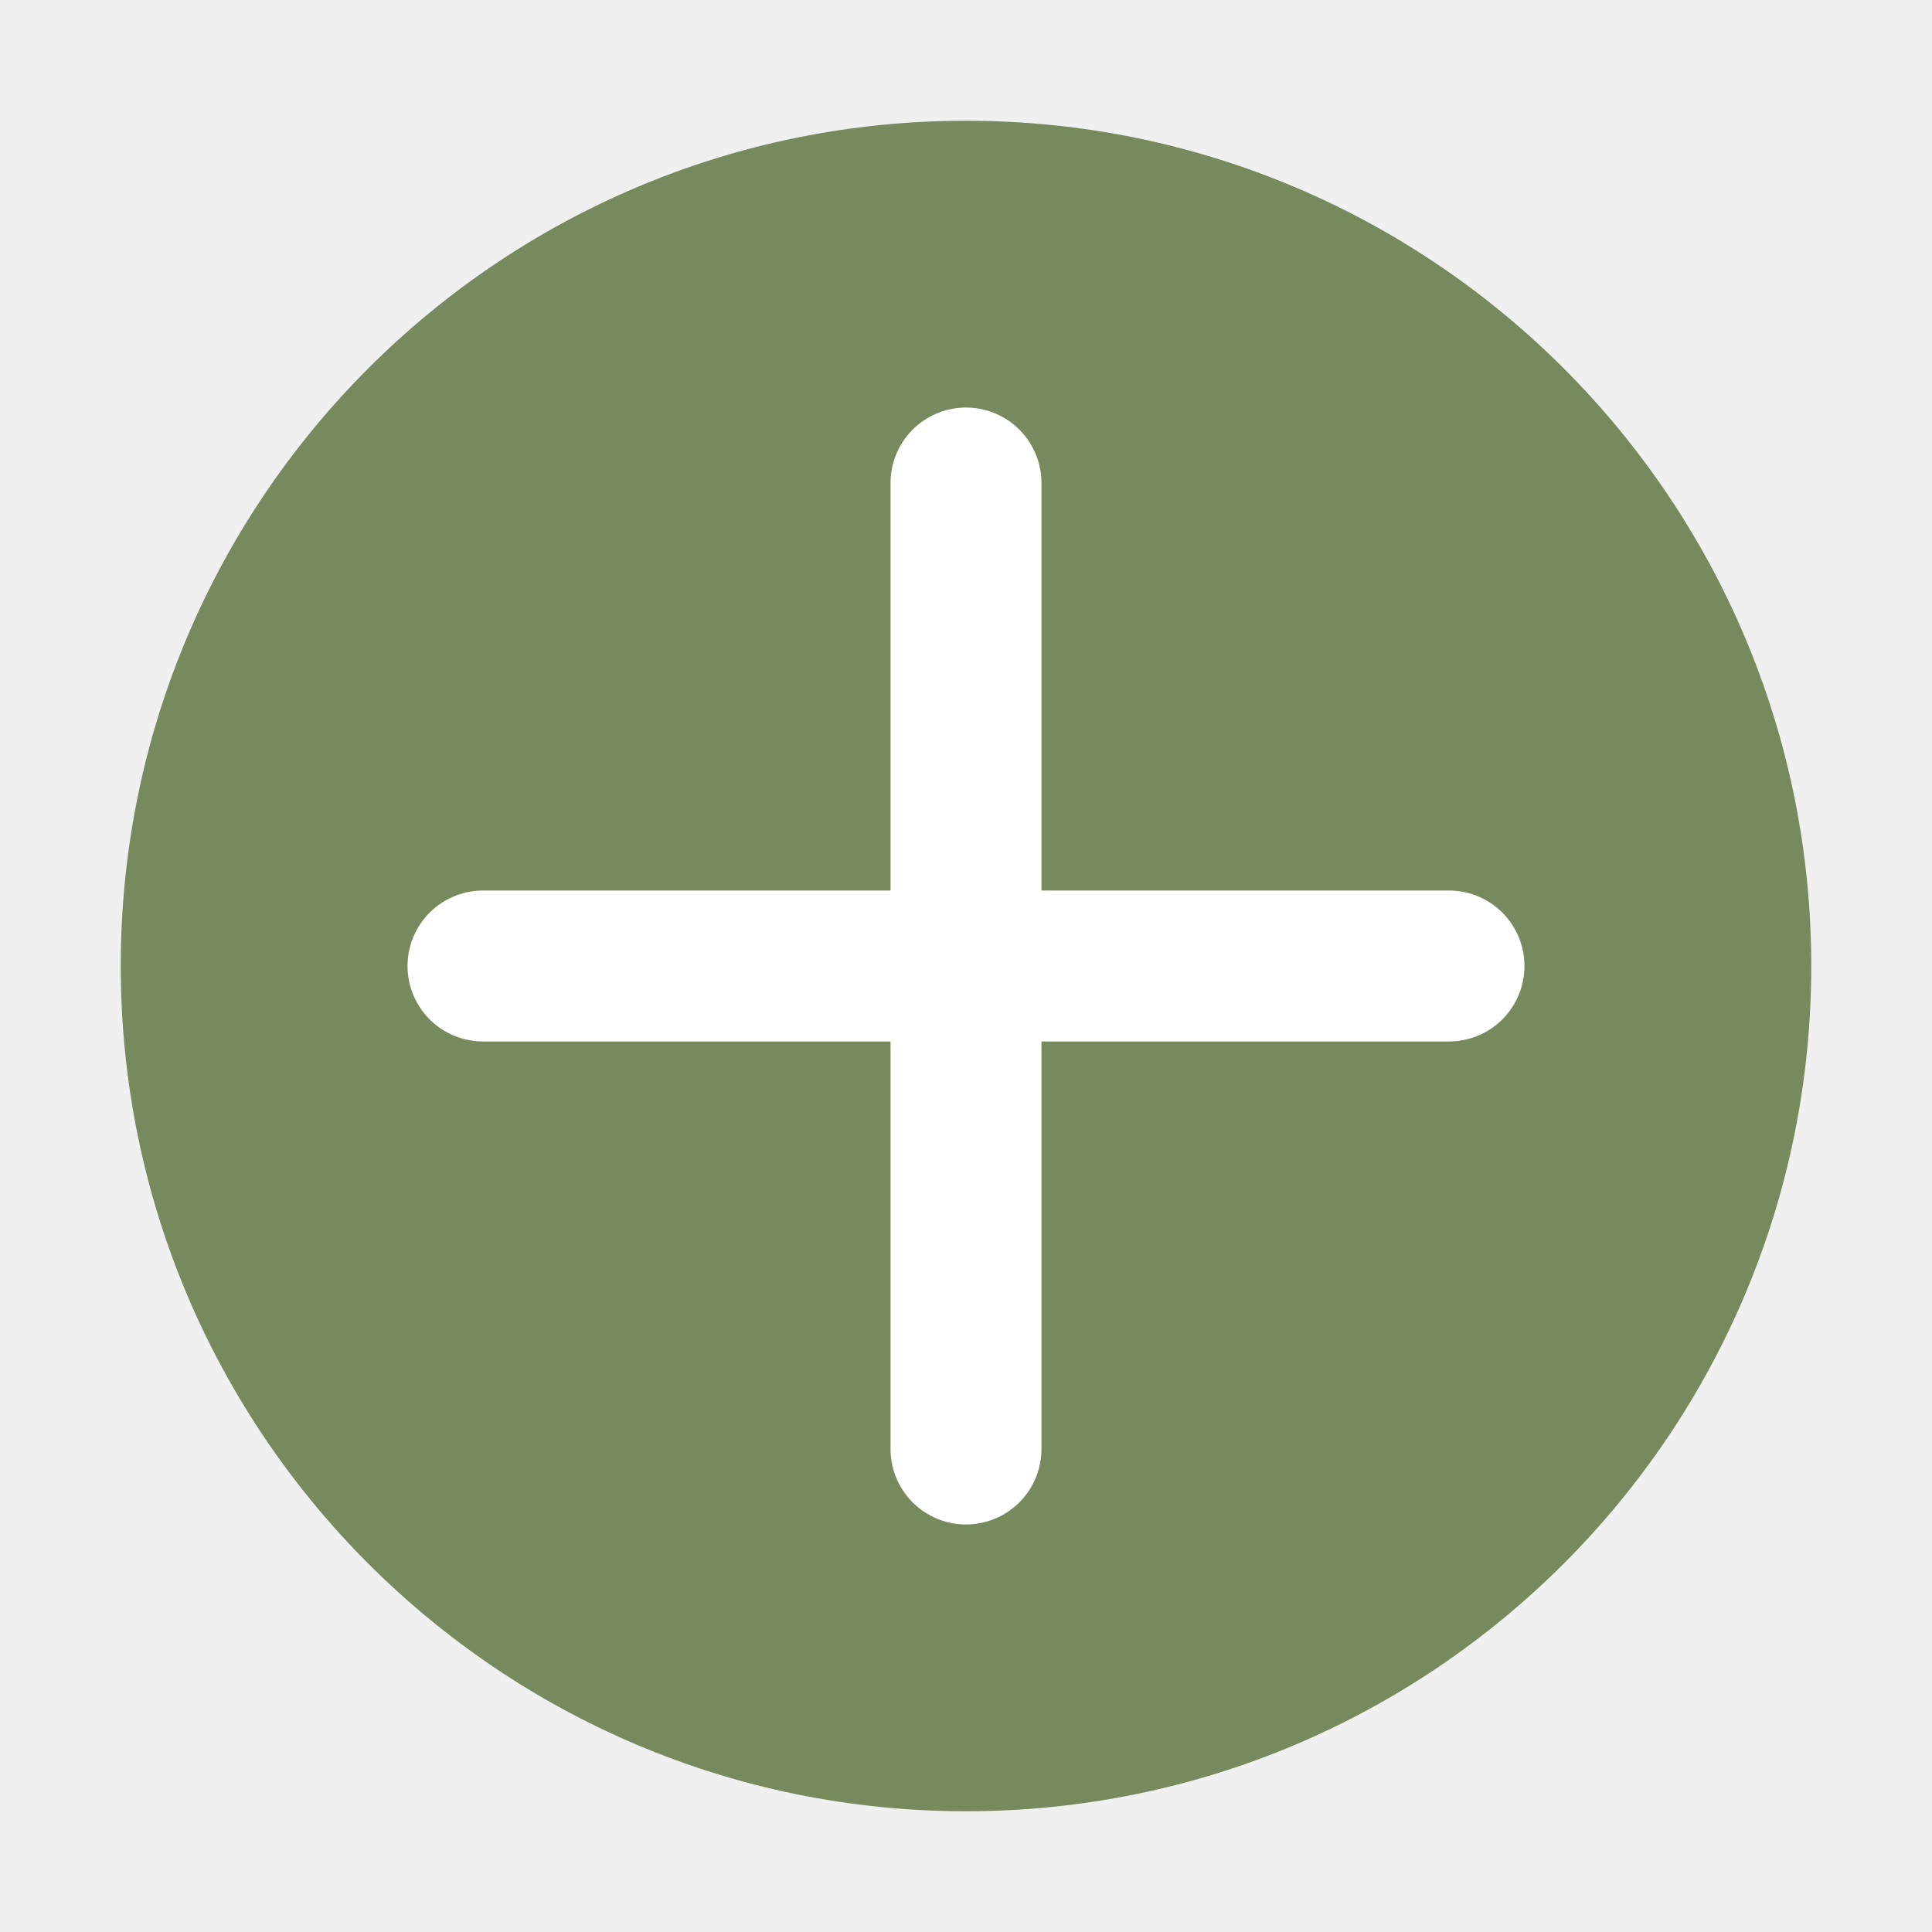
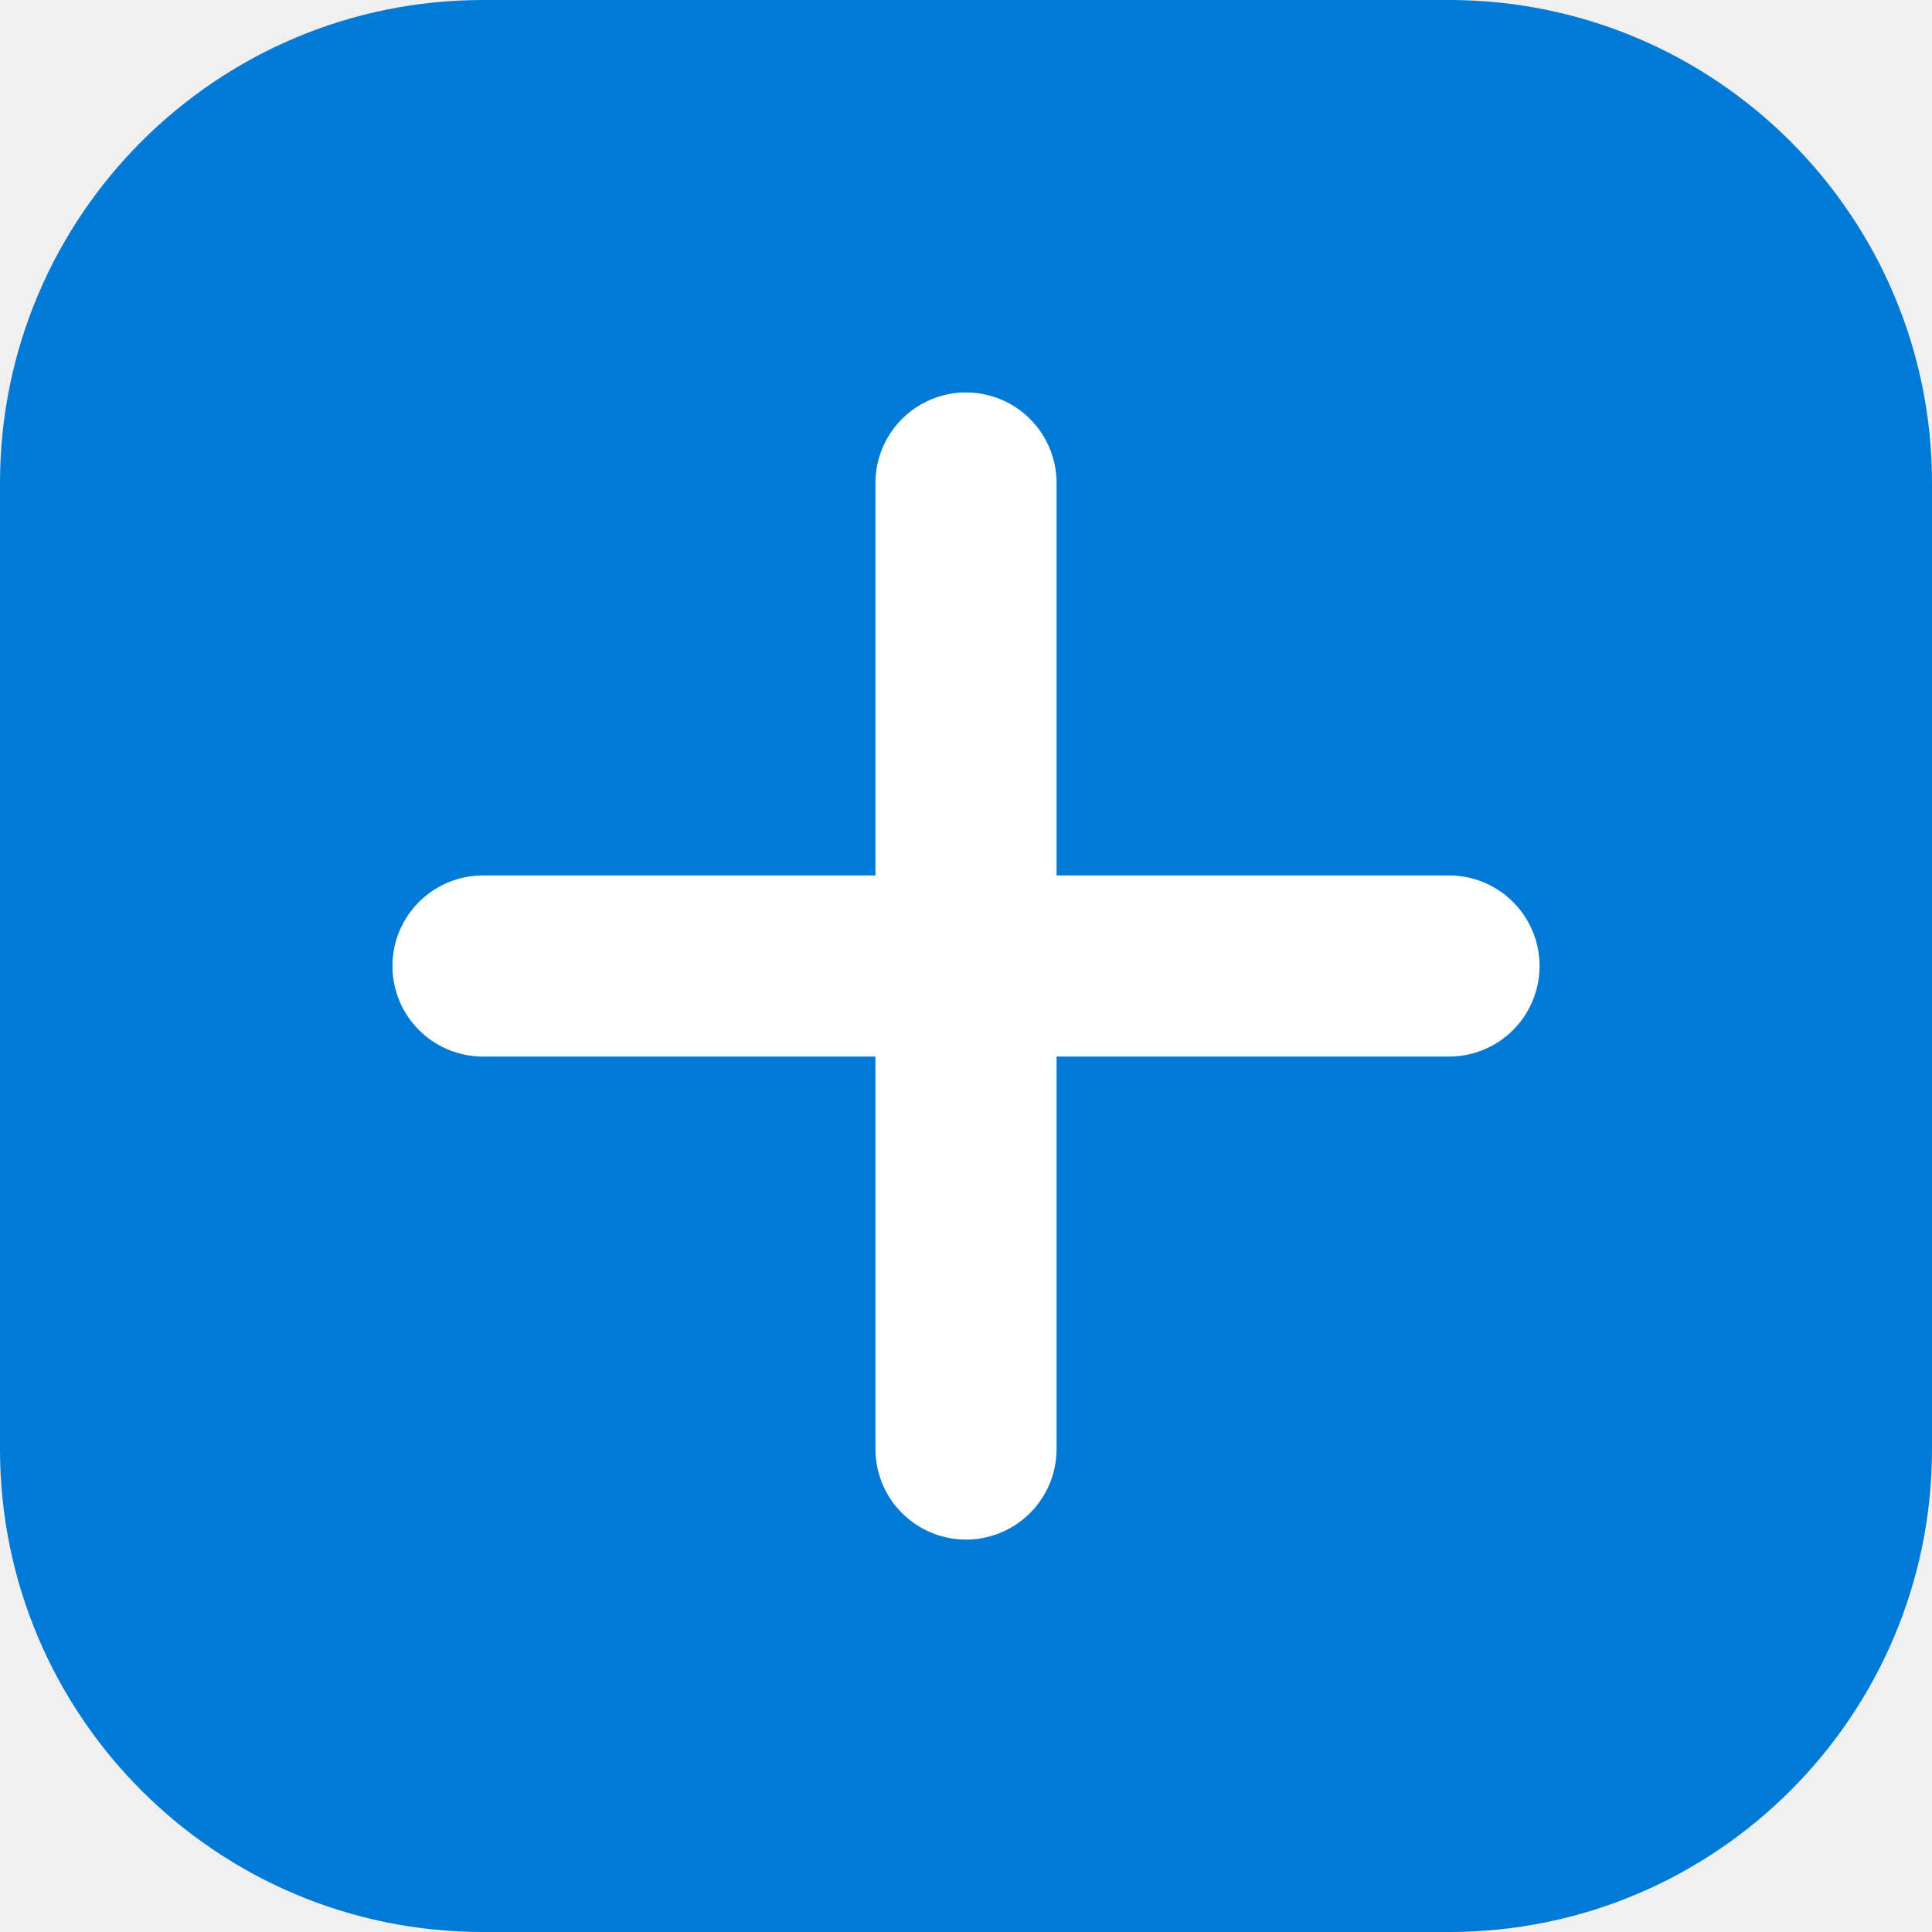
<svg xmlns="http://www.w3.org/2000/svg" viewBox="0 0 32 32" fill="none">
-   <circle cx="16" cy="16" r="14" fill="#768A5E" />
-   <path d="M16 8v8m0 0v8m0-8H8m8 0h8" stroke="white" stroke-width="2.5" stroke-linecap="round" />
+   <rect width="32" height="32" rx="8" fill="#007AD4" />
+   <path d="M16 8v8m0 0v8m0-8H8m8 0h8" stroke="white" stroke-width="3" stroke-linecap="round" />
</svg>
